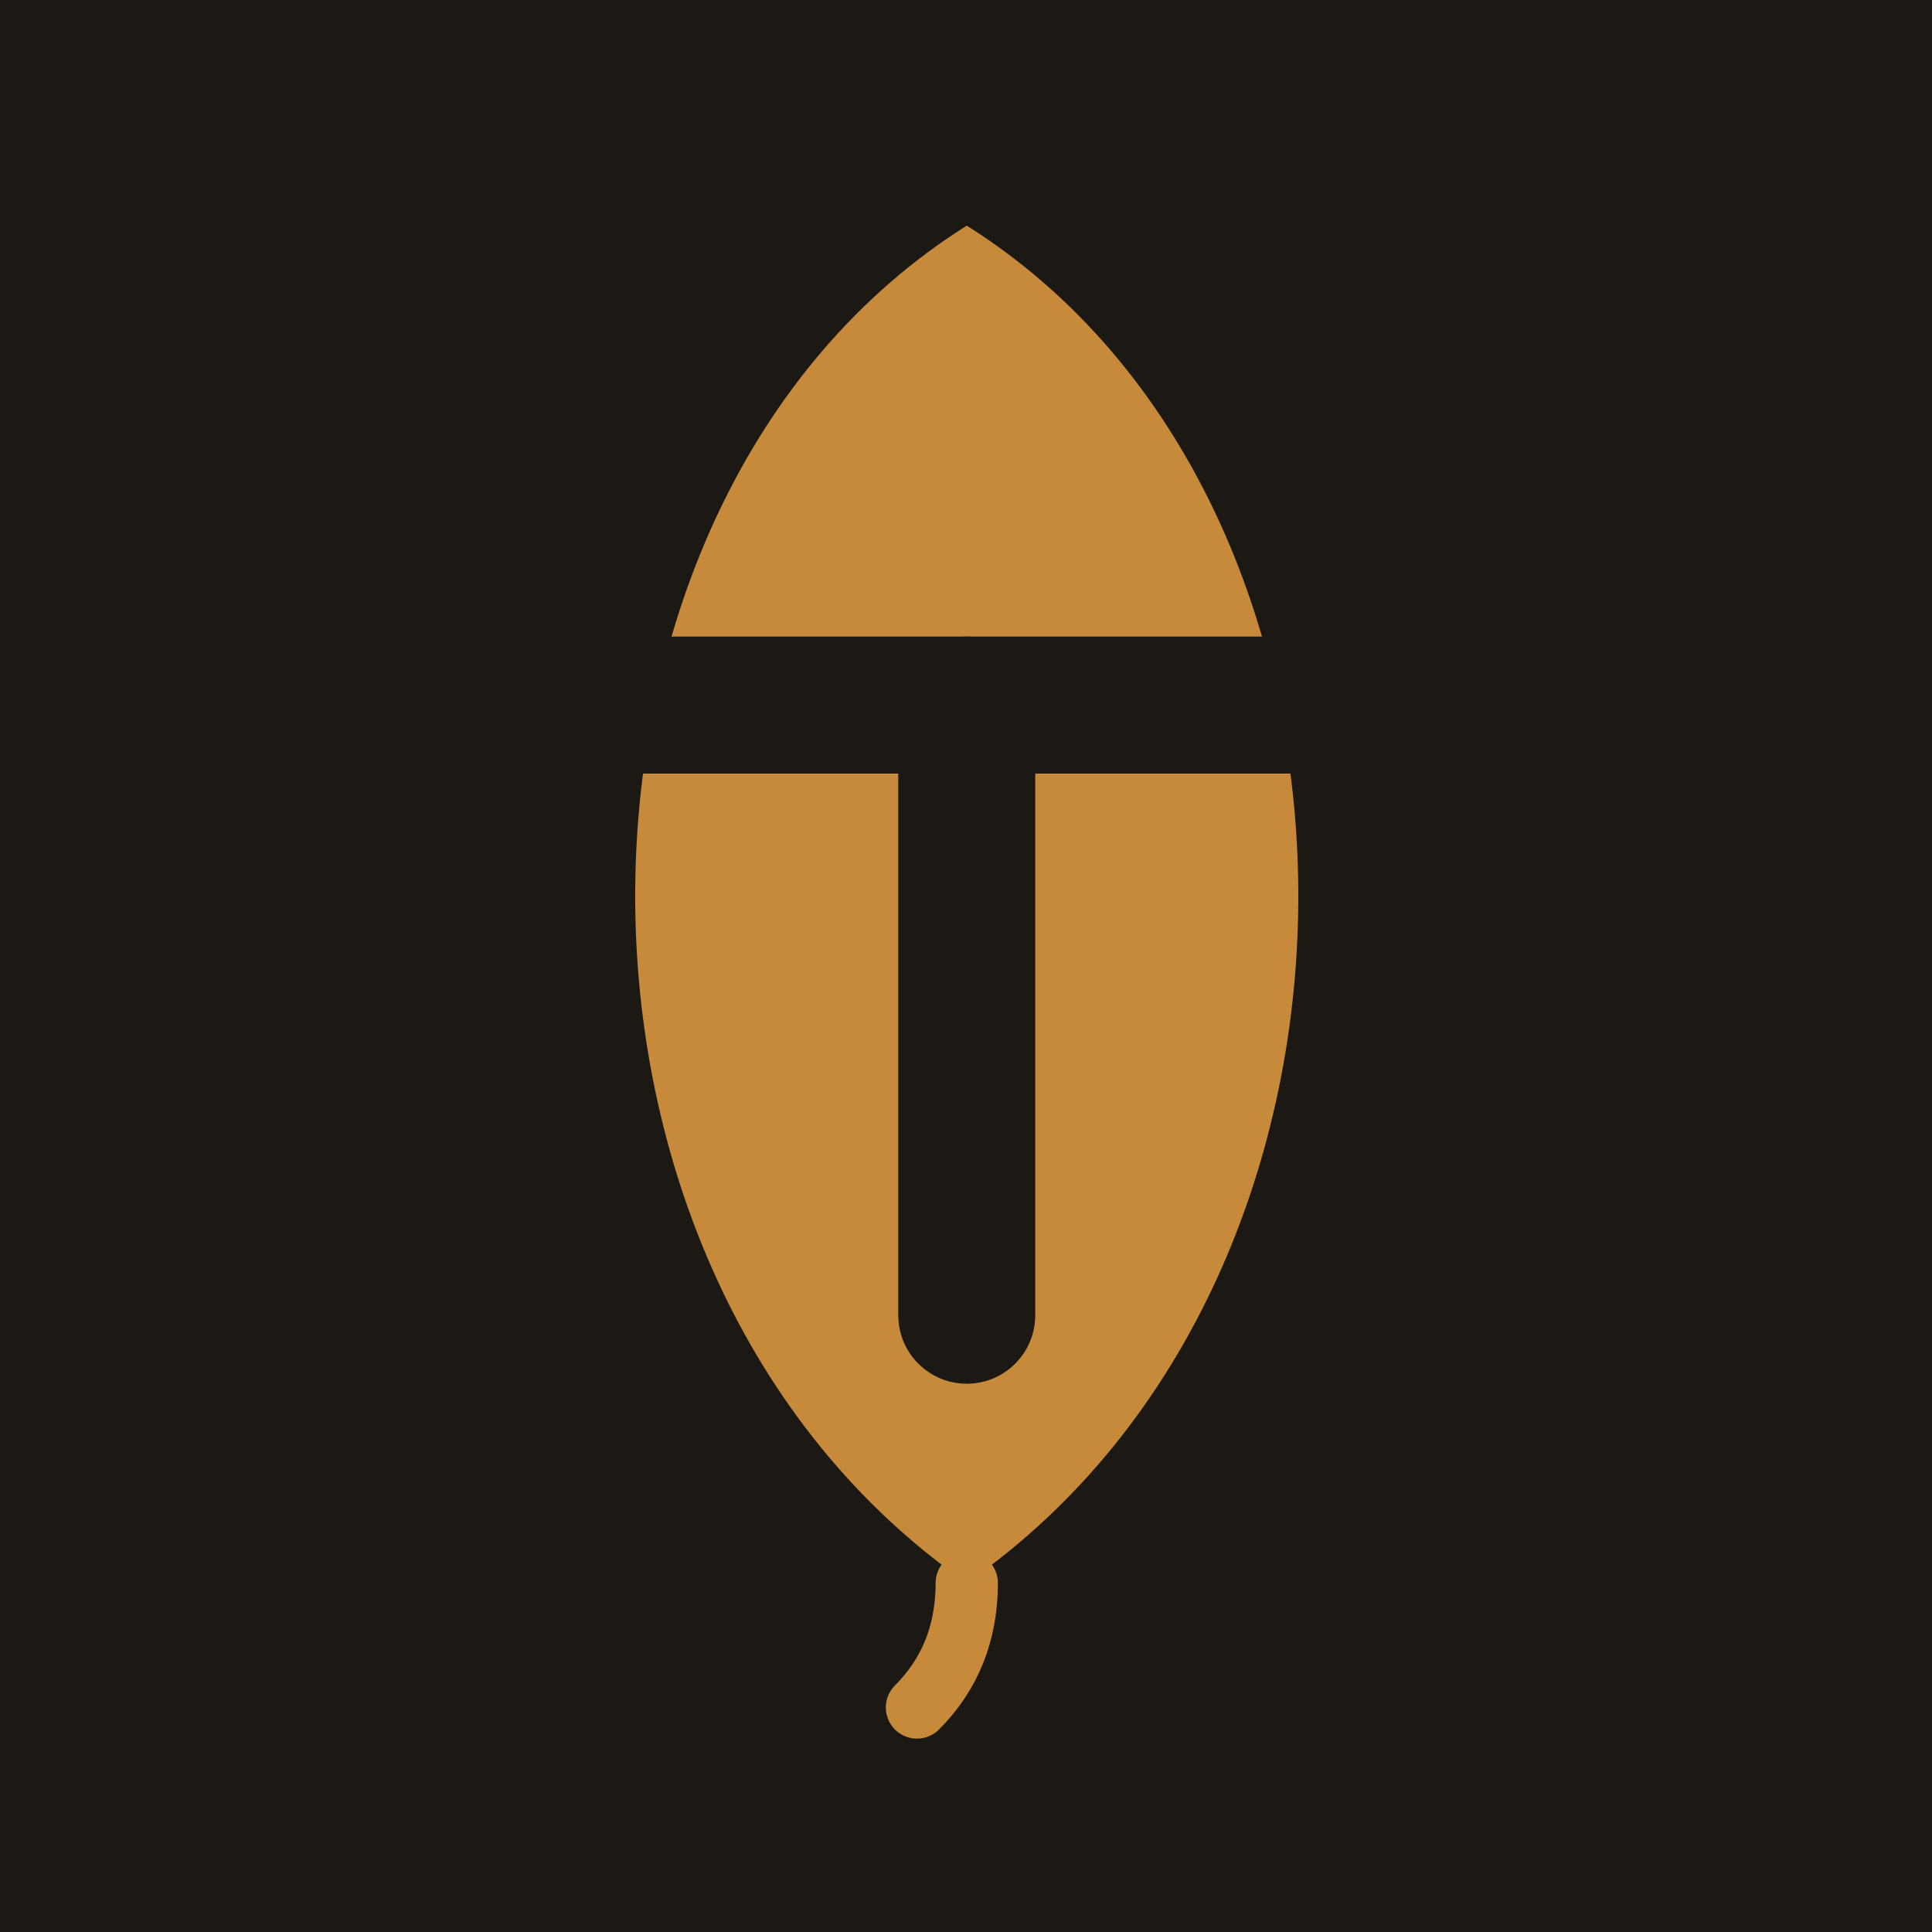
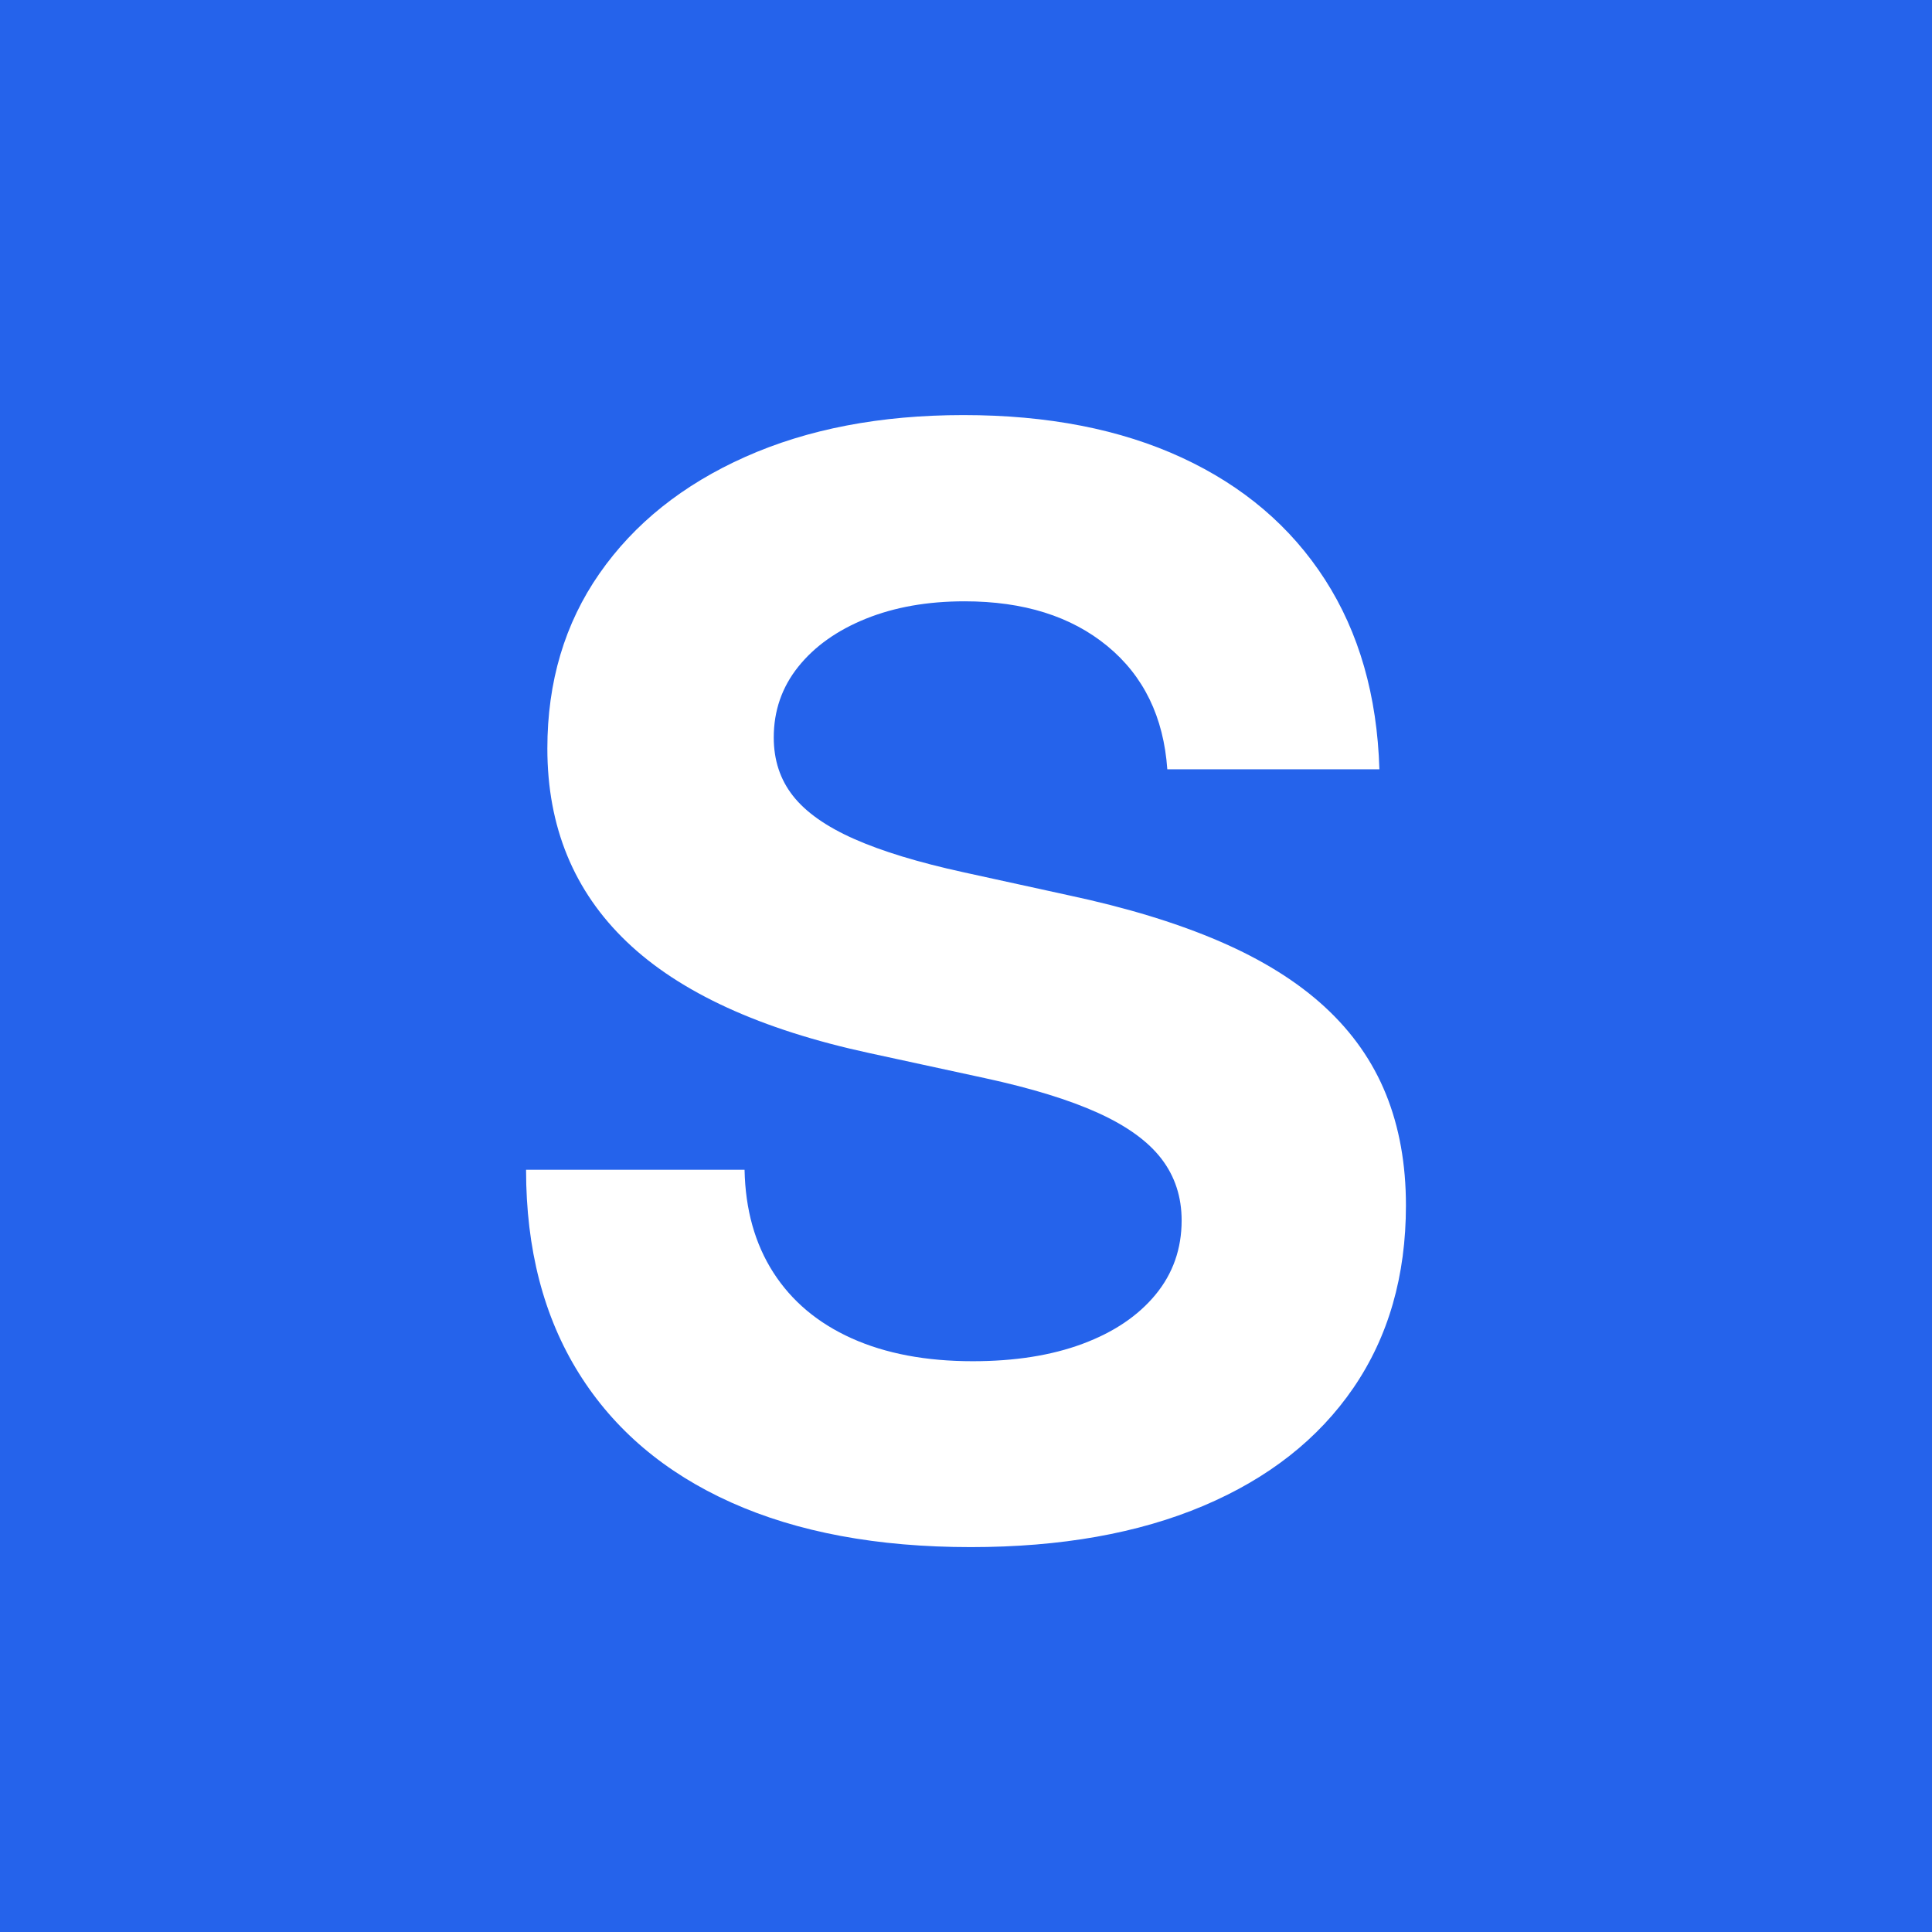
- <svg xmlns="http://www.w3.org/2000/svg" viewBox="0 0 1024 1024" width="1024" height="1024">
-   <defs>
-     <mask id="t" maskUnits="userSpaceOnUse" x="0" y="0" width="256" height="256">
-       <rect width="256" height="256" fill="#fff" />
-       <rect x="0" y="78" width="256" height="22" fill="#000" />
-       <rect x="117" y="78" width="22" height="120" rx="11" fill="#000" />
-     </mask>
-   </defs>
-   <rect width="1024" height="1024" fill="#1C1915" />
-   <g transform="translate(90,80) scale(3.3)">
-     <path fill="#C68A3A" mask="url(#t)" d="M128,12 C58,56 56,180 128,230 C200,180 198,56 128,12 Z" />
-     <path d="M128,230 Q128,242 120,250" stroke="#C68A3A" stroke-width="10" stroke-linecap="round" fill="none" />
-   </g>
+ <svg xmlns="http://www.w3.org/2000/svg" width="1024" height="1024" viewBox="0 0 1024 1024" role="img" aria-label="Snello avatar">
+   <rect width="1024" height="1024" fill="#2563EB" />
+   <path transform="scale(4)" fill="#FFFFFF" d="M128.625 205.0Q110.06 205.0 96.876 199.081Q83.692 193.162 76.699 181.957Q69.706 170.752 69.706 155.003H98.658Q98.816 162.918 102.471 168.615Q106.127 174.312 112.863 177.34Q119.6 180.368 128.888 180.368Q137.255 180.368 143.447 178.064Q149.639 175.759 153.106 171.558Q156.573 167.358 156.573 161.715Q156.573 157.037 153.903 153.551Q151.233 150.066 145.495 147.464Q139.757 144.863 130.488 142.854L115.201 139.54Q93.597 134.868 83.062 124.805Q72.527 114.742 72.527 99.181Q72.527 85.915 79.431 75.995Q86.335 66.075 98.754 60.538Q111.173 55.0 127.66 55.0Q144.409 55.0 156.603 60.642Q168.797 66.284 175.566 76.796Q182.334 87.308 182.777 101.939H154.674Q153.946 91.55 146.737 85.613Q139.529 79.677 127.812 79.677Q120.45 79.677 114.738 81.981Q109.025 84.286 105.776 88.344Q102.526 92.402 102.526 97.724Q102.526 102.222 105.083 105.467Q107.64 108.713 113.186 111.168Q118.732 113.623 127.632 115.572L141.534 118.615Q153.165 121.09 161.626 124.743Q170.087 128.397 175.549 133.431Q181.012 138.466 183.653 145.001Q186.294 151.537 186.294 159.723Q186.294 173.726 179.342 183.89Q172.39 194.053 159.461 199.527Q146.531 205.0 128.625 205.0Z" />
</svg>
